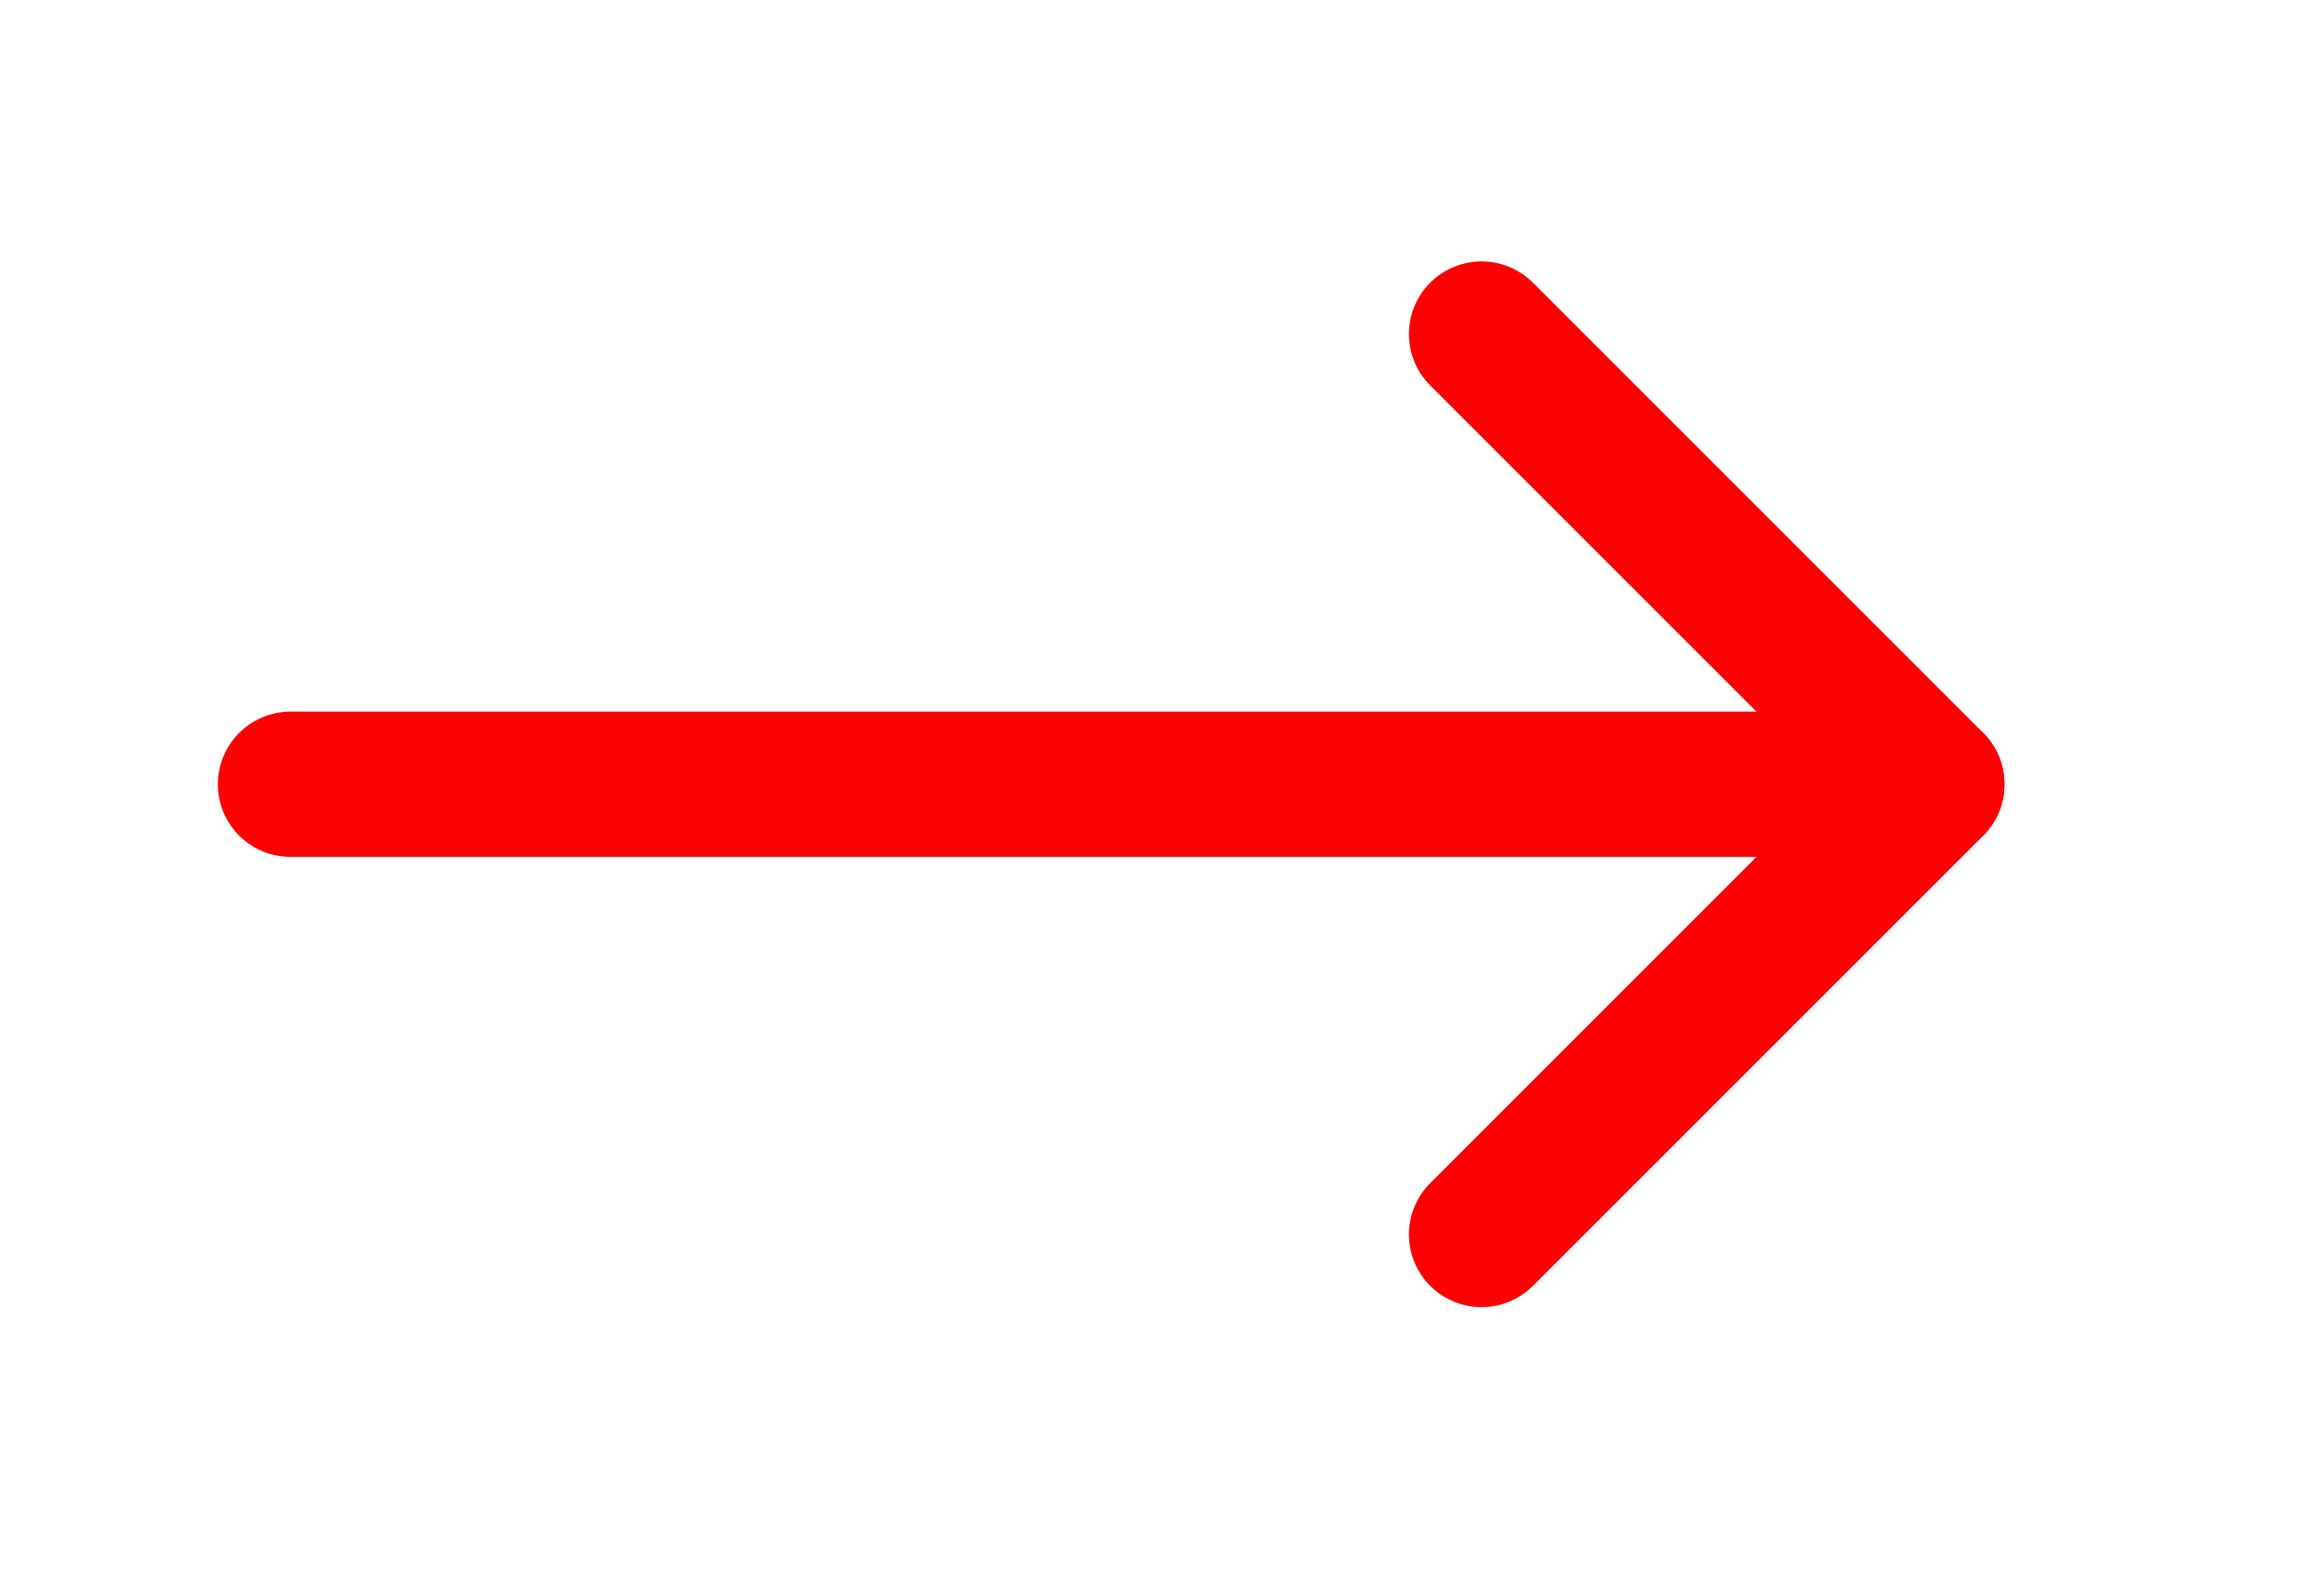
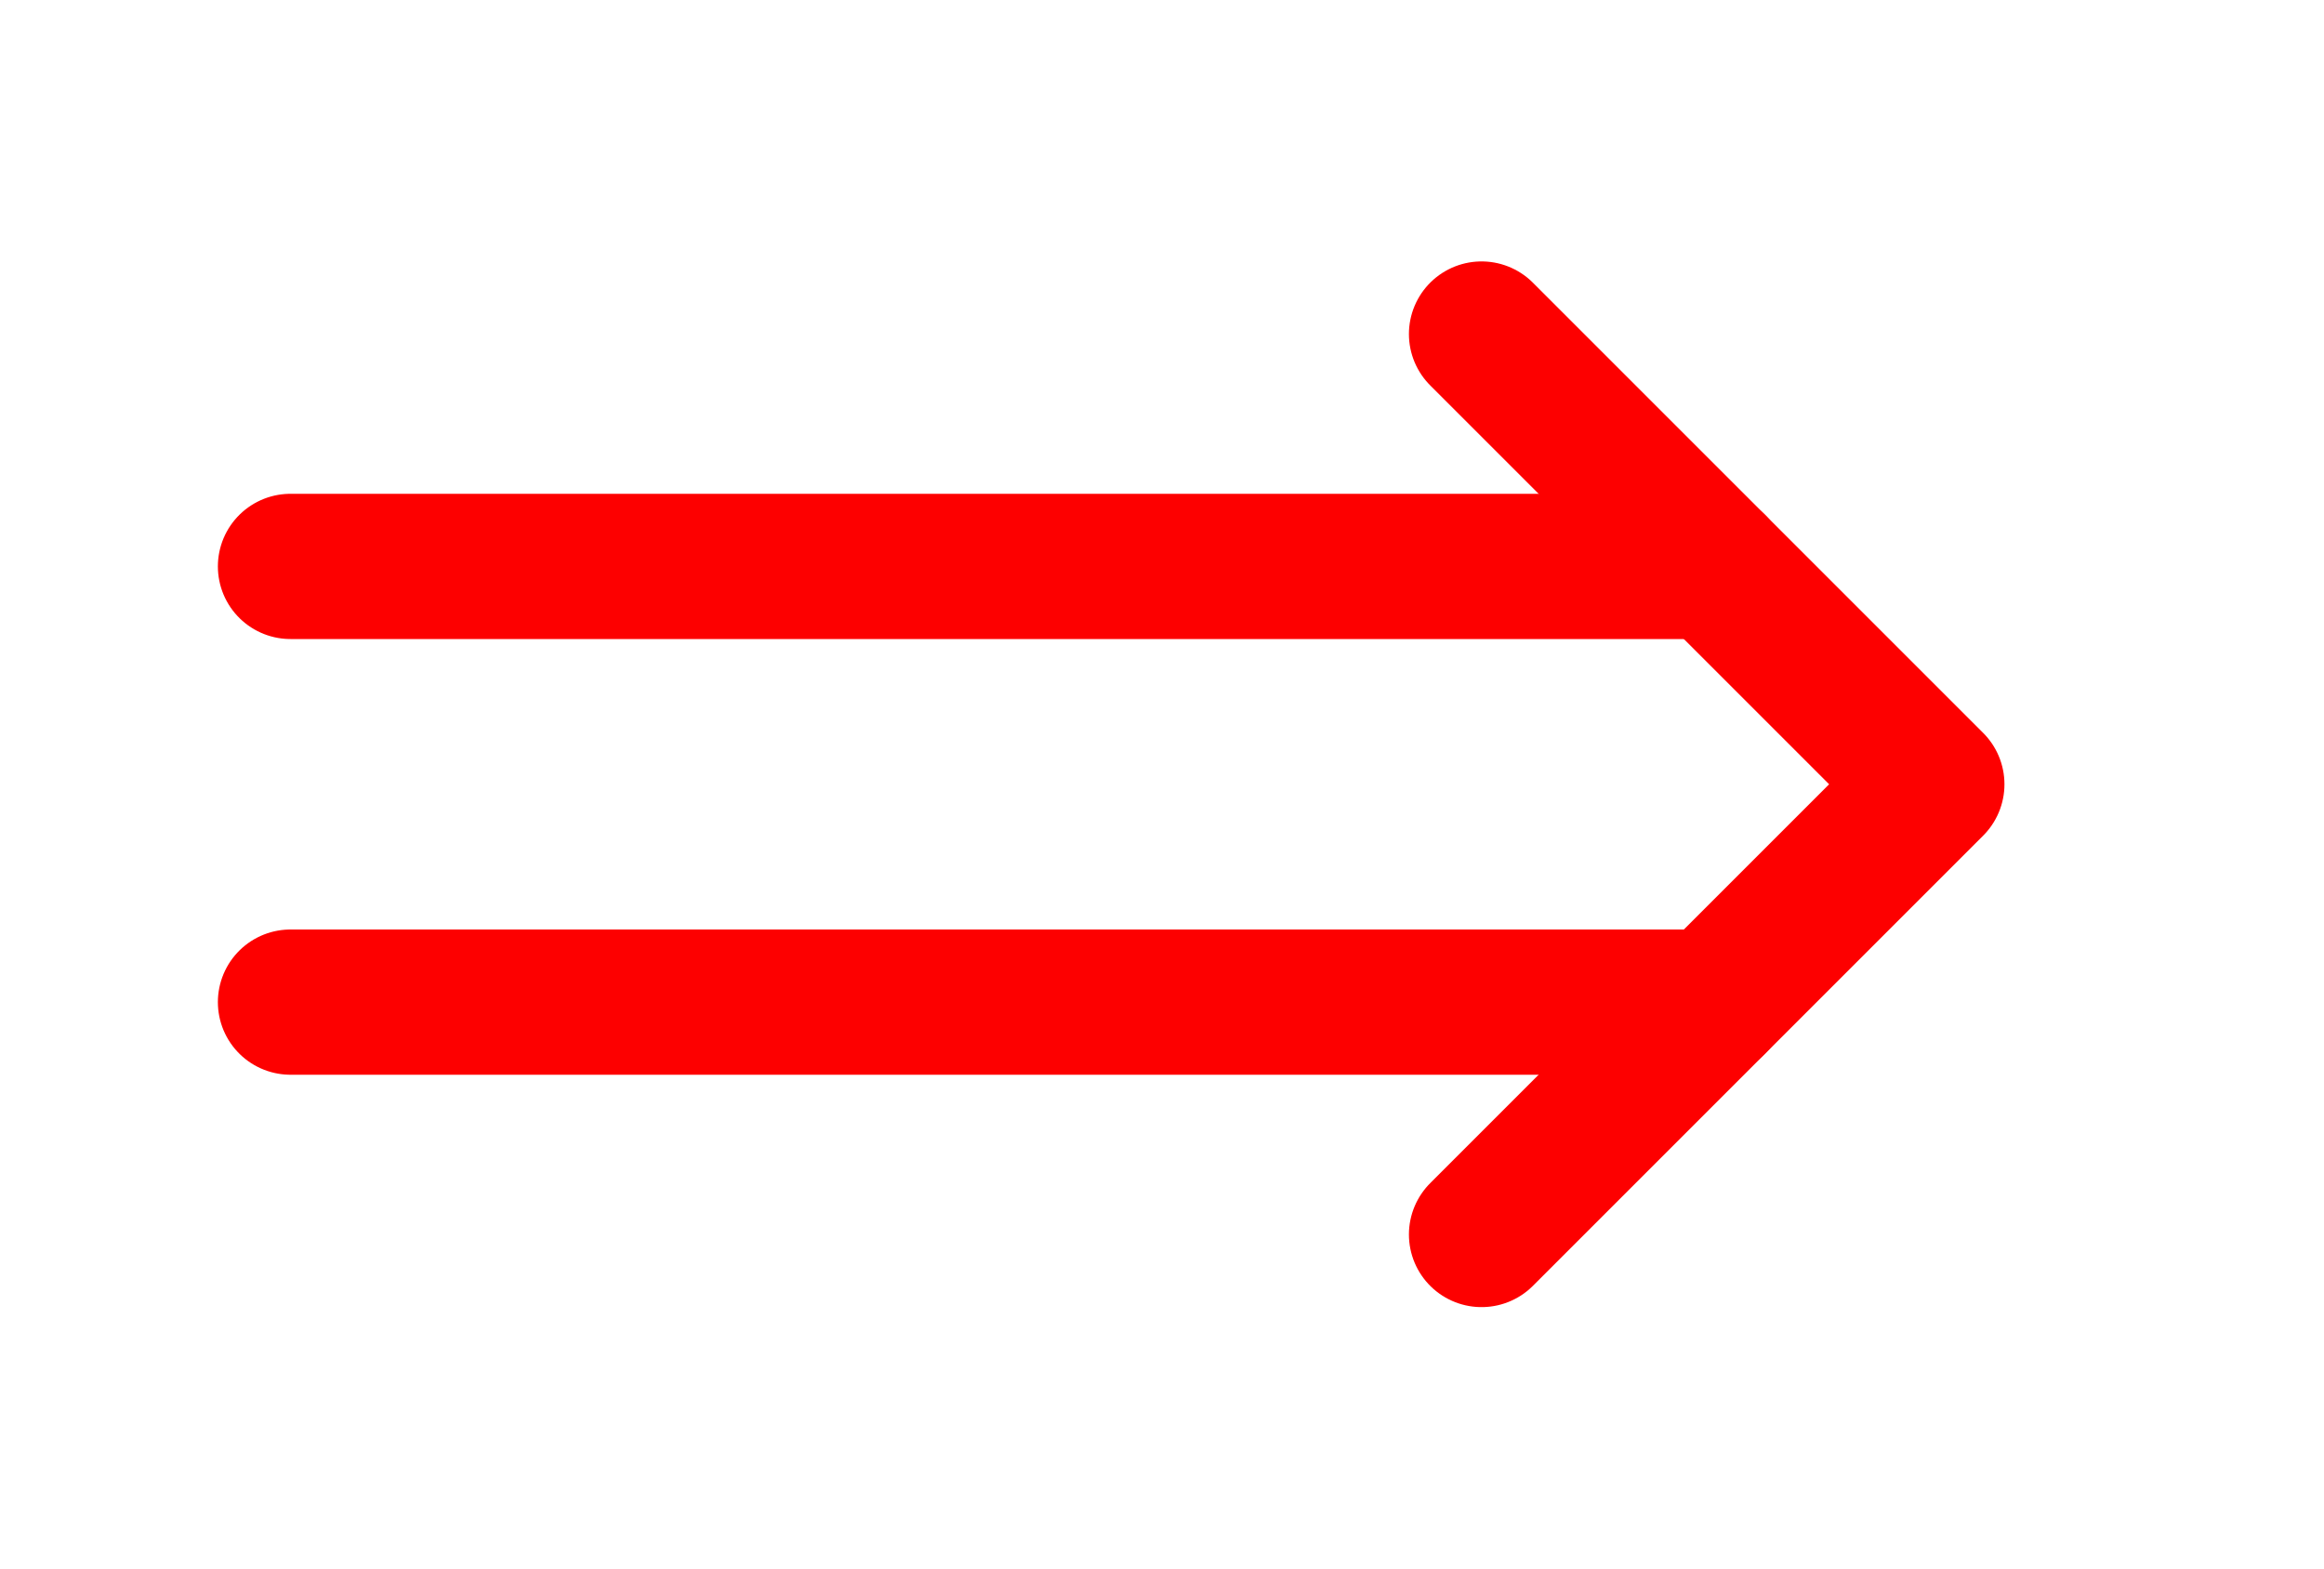
<svg xmlns="http://www.w3.org/2000/svg" width="400" height="270" viewBox="0 0 400 270" version="1.1" id="svg58221" xml:space="preserve">
  <defs id="defs58218" />
  <g id="layer1" transform="translate(-200.5653,-132.8907)">
-     <path style="opacity:1;fill:none;stroke:#fd0000;stroke-width:25;stroke-linecap:round;stroke-linejoin:round;stroke-dasharray:none;stroke-opacity:1" d="m 250.565,267.891 h 282.5" id="path2" />
+     <path style="opacity:1;fill:none;stroke:#fd0000;stroke-width:25;stroke-linecap:round;stroke-linejoin:round;stroke-dasharray:none;stroke-opacity:1" d="m 250.565,230.391 h 245" id="path2" />
    <path style="opacity:1;fill:none;stroke:#fd0000;stroke-width:25;stroke-linecap:round;stroke-linejoin:round;stroke-dasharray:none;stroke-opacity:1" d="m 455.565,190.391 77.5,77.5 -77.5,77.5" id="path4" />
+     <path style="opacity:1;fill:none;stroke:#fd0000;stroke-width:25;stroke-linecap:round;stroke-linejoin:round;stroke-dasharray:none;stroke-opacity:1" d="m 250.565,305.391 h 245" id="path6" />
  </g>
</svg>
